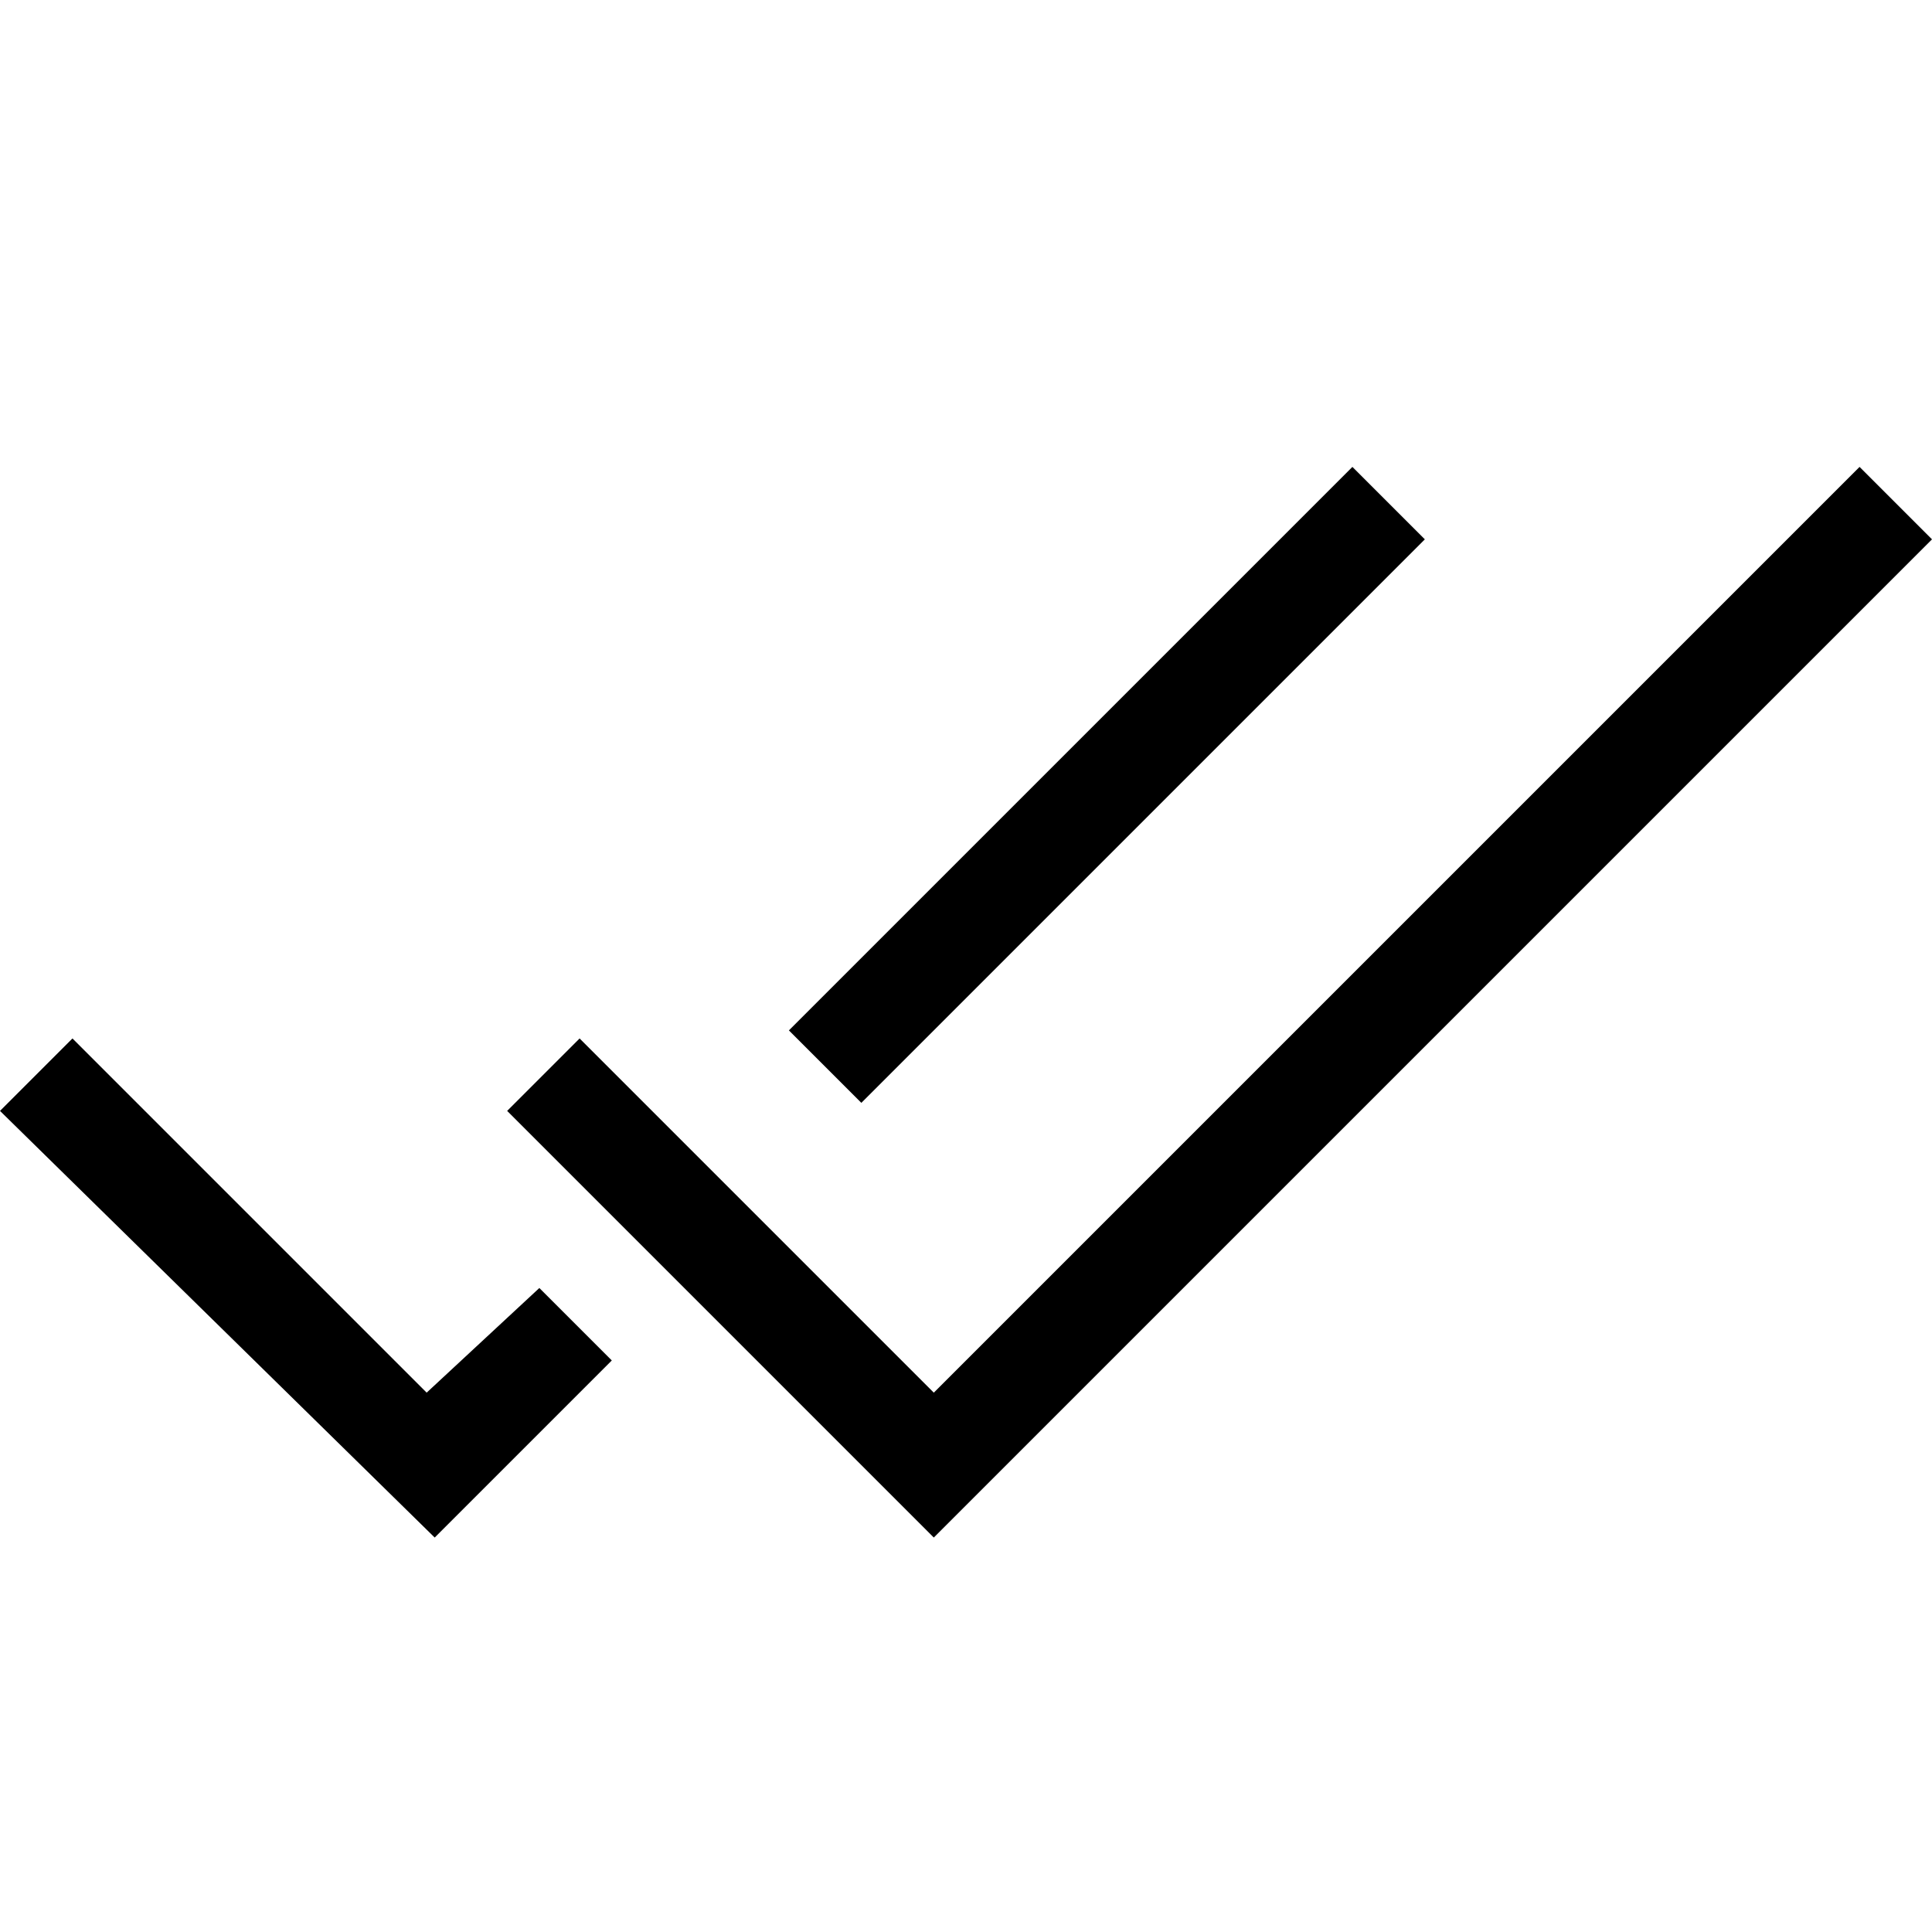
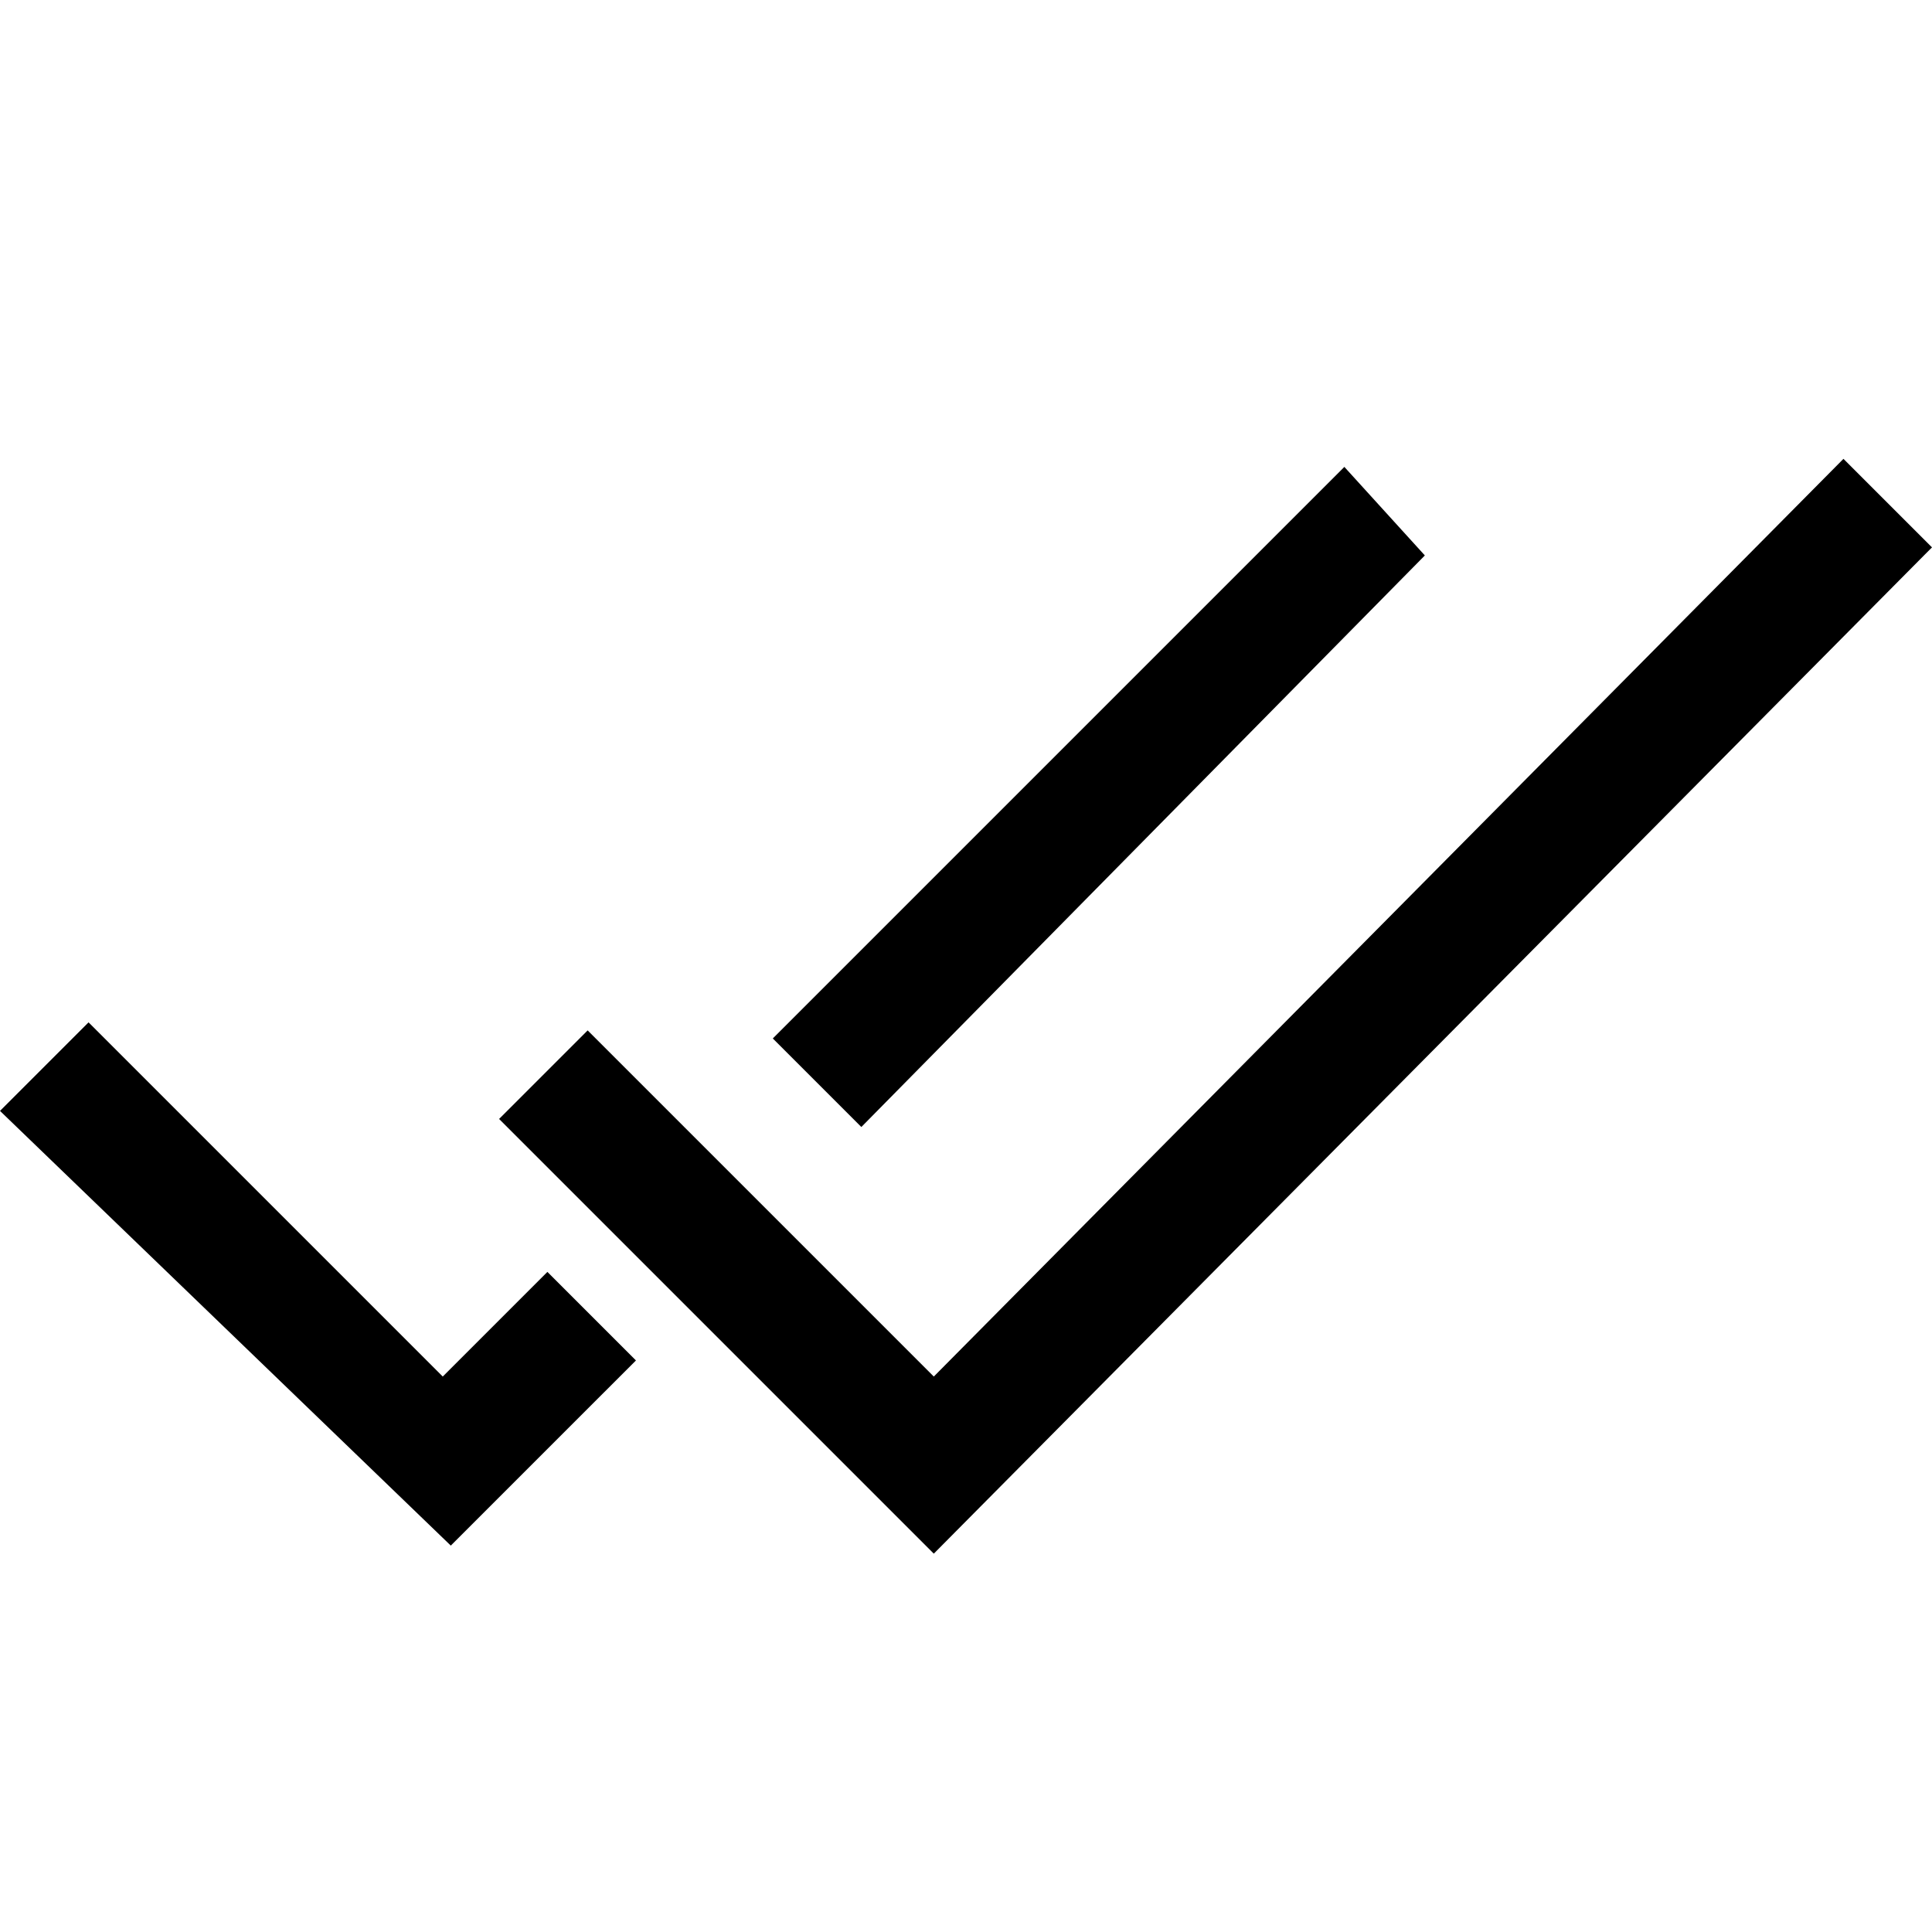
<svg xmlns="http://www.w3.org/2000/svg" version="1.1" id="Layer_1" x="0px" y="0px" viewBox="0 0 24 24" style="enable-background:new 0 0 24 24;" xml:space="preserve">
-   <path d="M6.7,16l0.9,0.9l-2.2,2.2L0,13.8l0.9-0.9l4.4,4.4L6.7,16z M23.1,5.8L11.6,17.3l-4.4-4.4l-0.9,0.9l5.3,5.3L24,6.7L23.1,5.8z   M17.7,6.7l-0.9-0.9l-7,7l0.9,0.9L17.7,6.7z" />
+   <path d="M6.8,15.8l1.1,1.1l-2.3,2.3L0,13.8l1.1-1.1l0.1,0.1l4.3,4.3L6.8,15.8z M17.7,6.9L17.7,6.9l-1-1.1l-7,7l-0.1,0.1l1.1,1.1  L17.7,6.9z M22.9,5.7L11.6,17.1l-4.2-4.2l-0.1-0.1l-1.1,1.1l5.3,5.3l0.1,0.1L23.9,6.9L24,6.8L22.9,5.7z" />
</svg>
